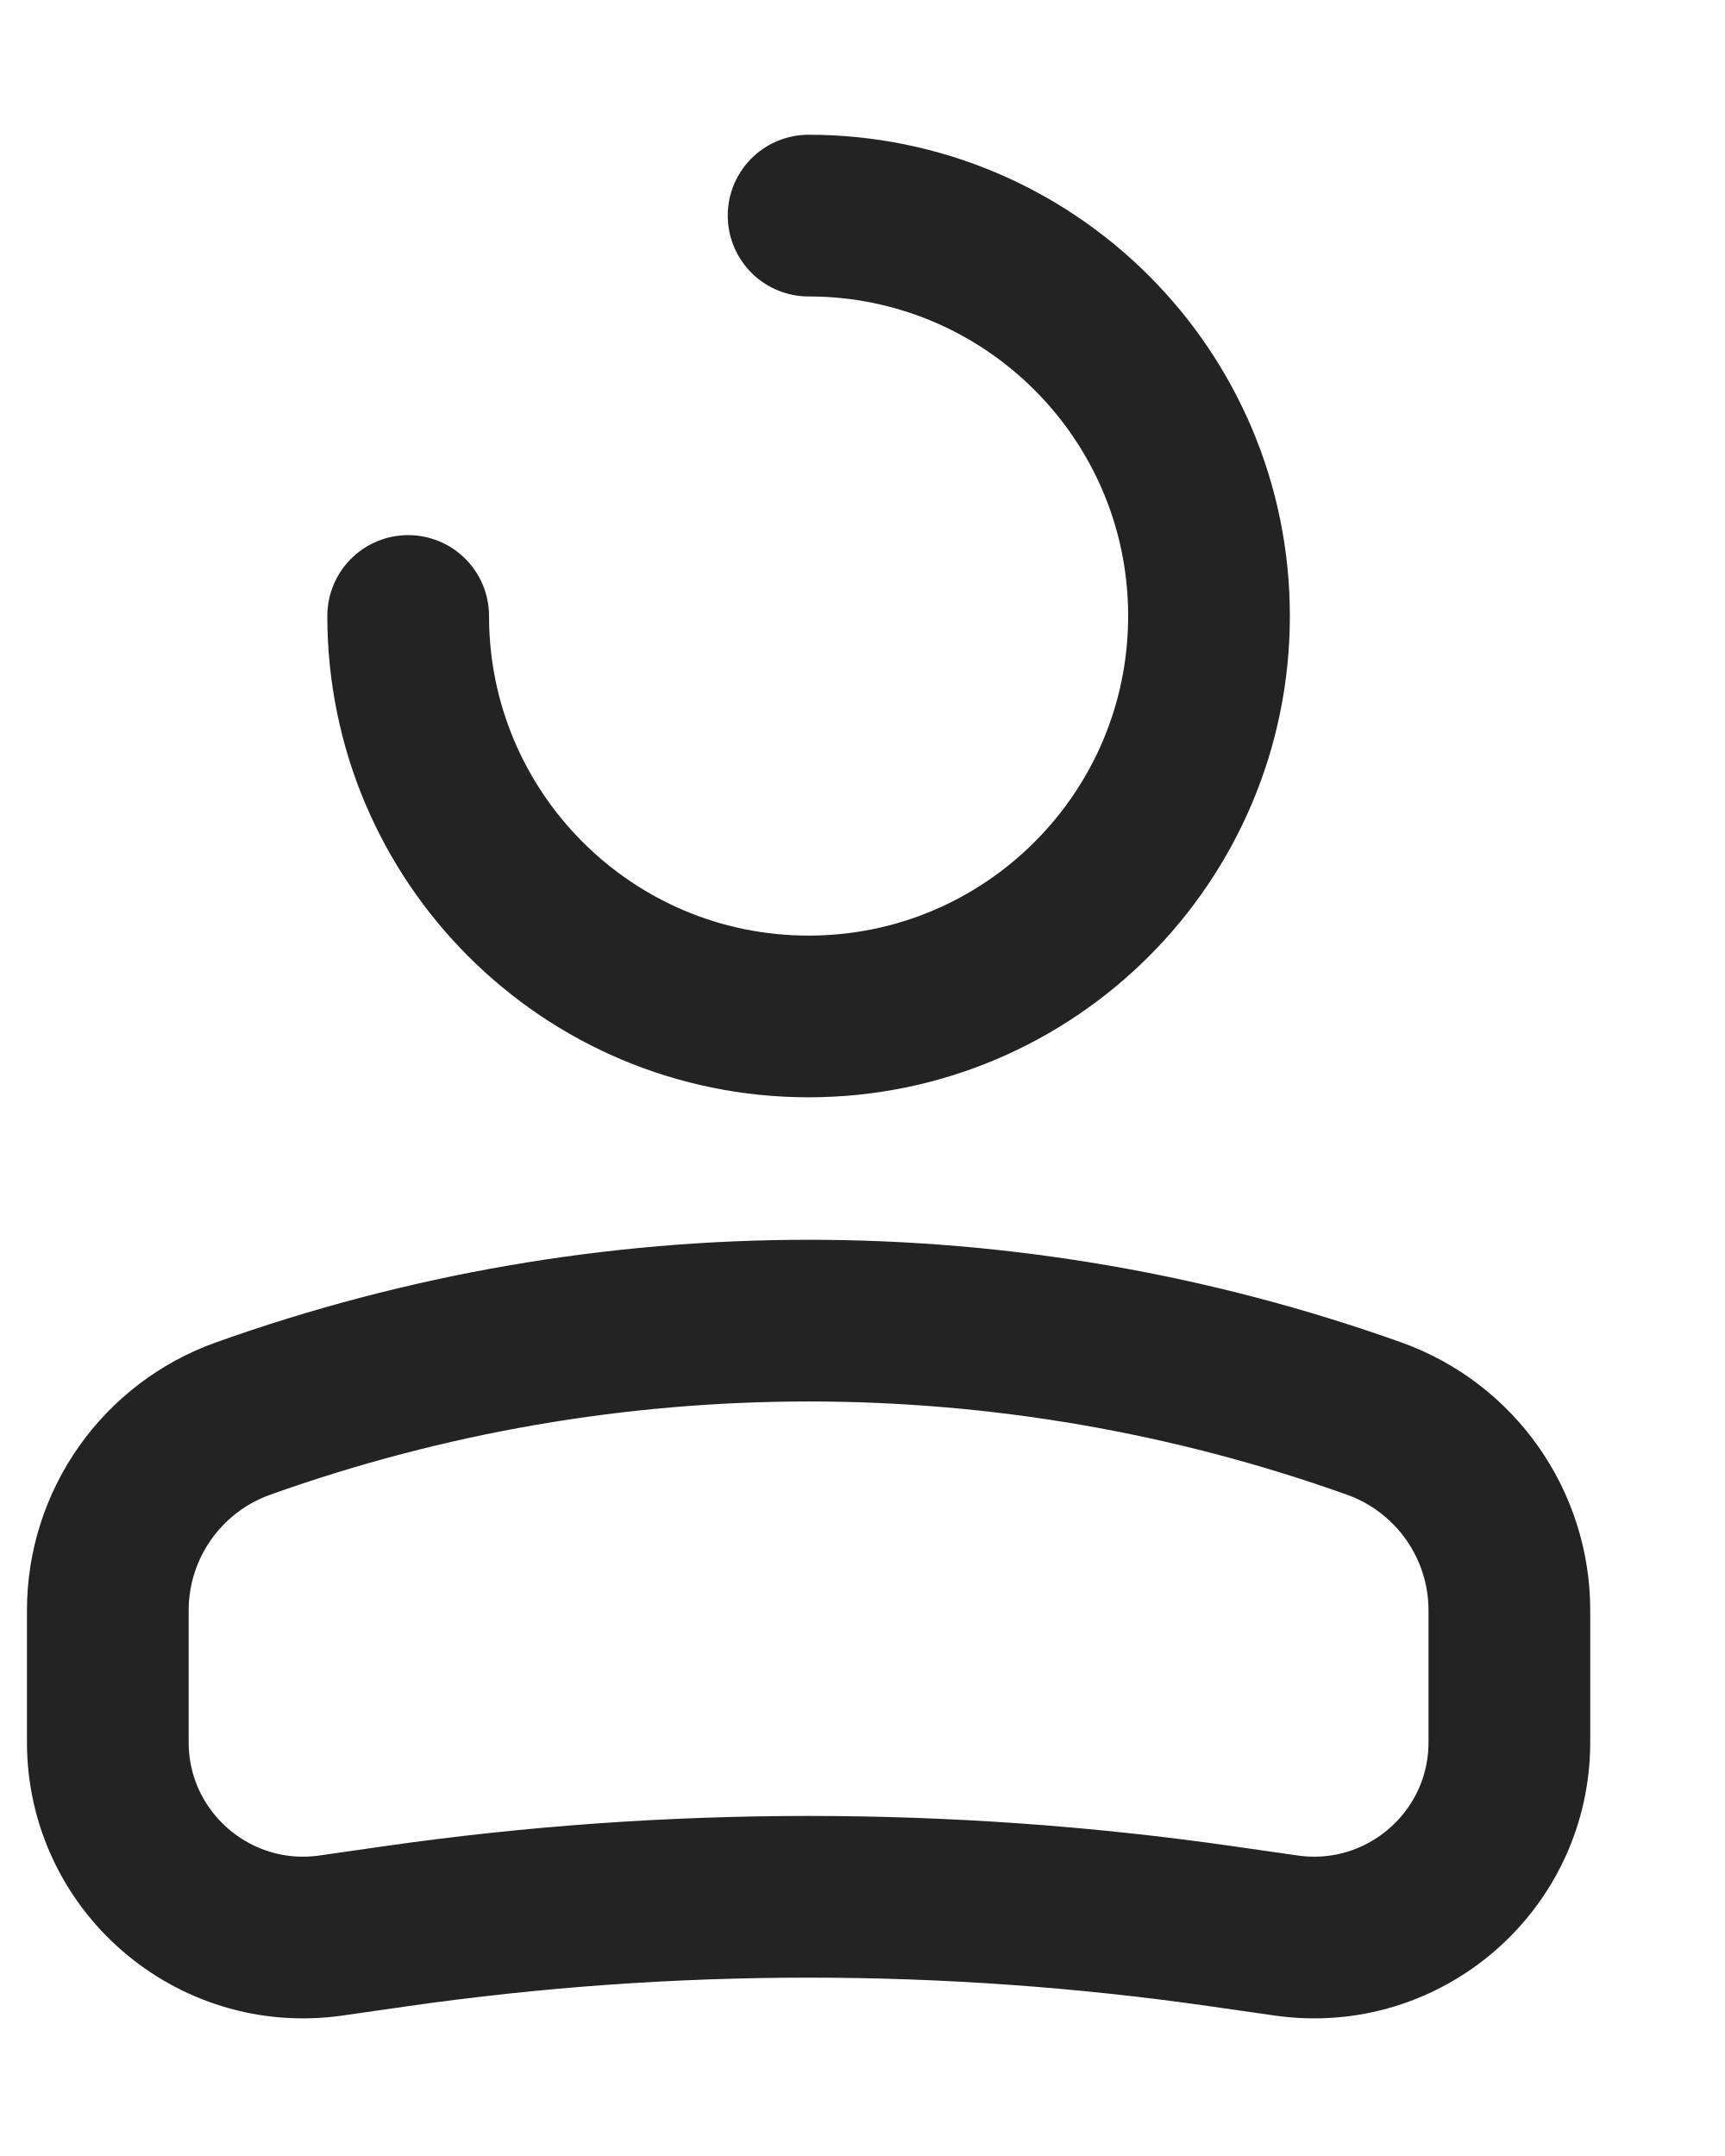
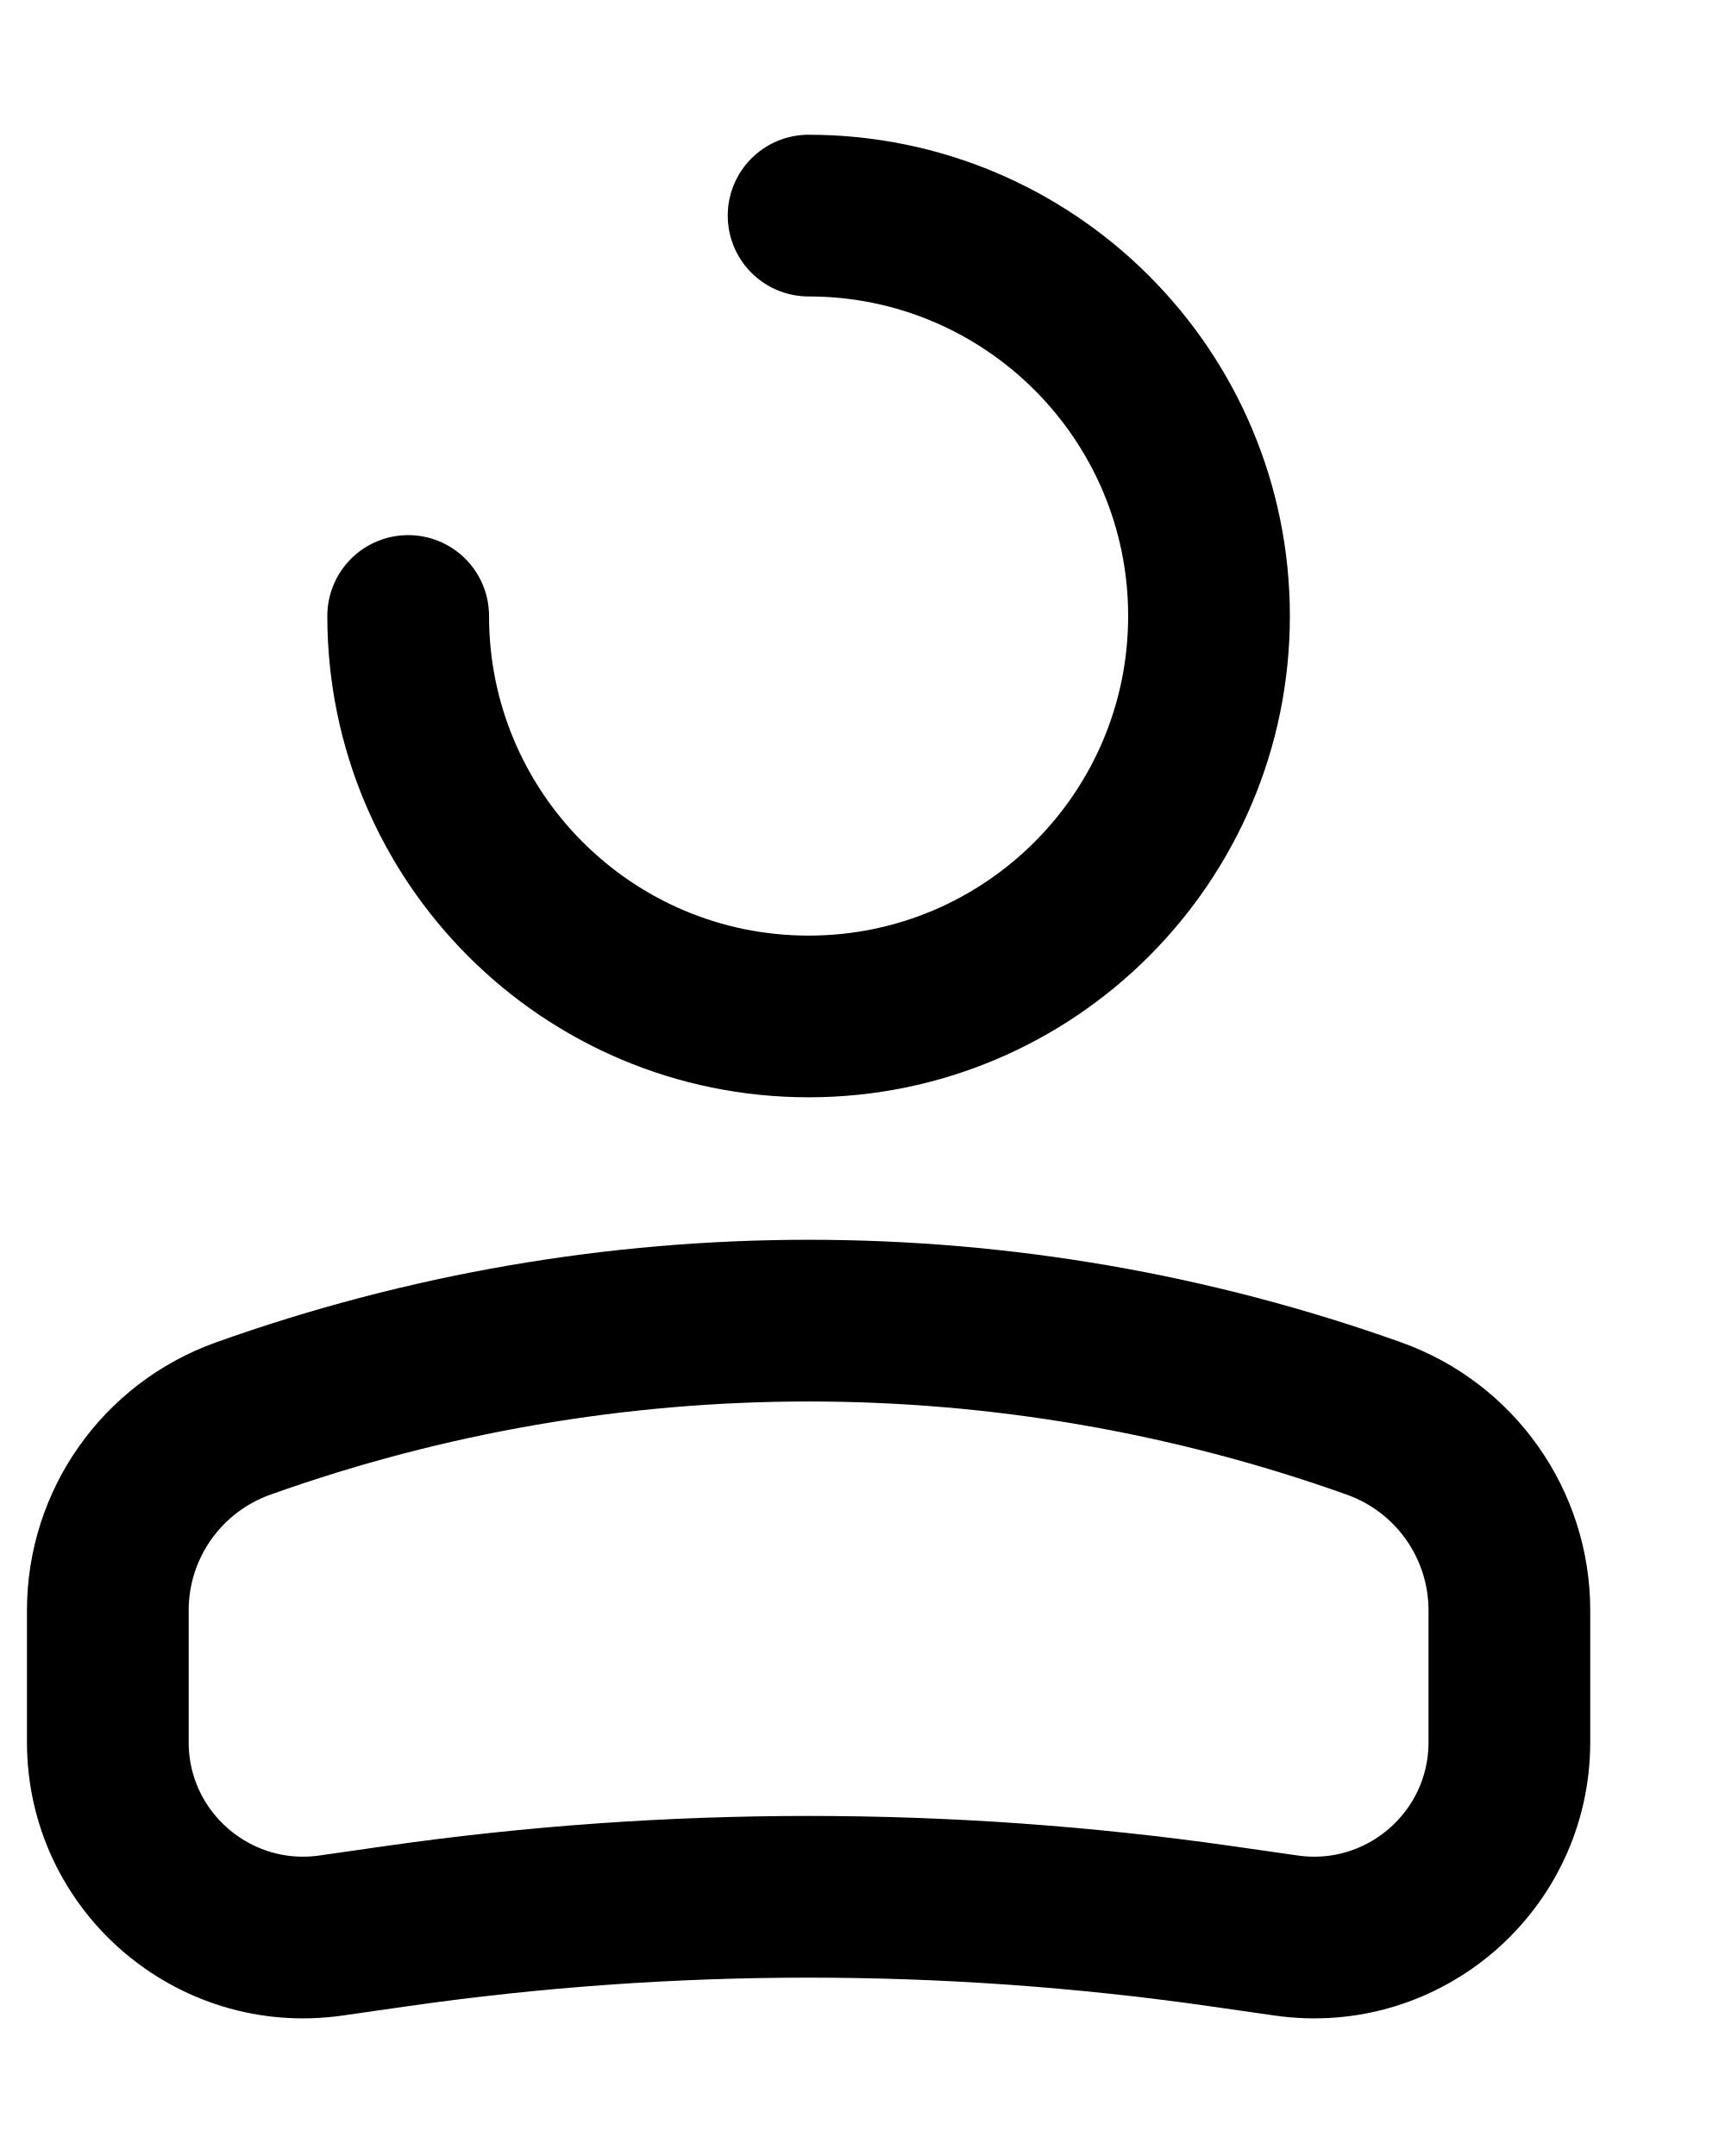
<svg xmlns="http://www.w3.org/2000/svg" width="16" height="20" viewBox="0 0 16 20" fill="none">
-   <path d="M3.786 5.714C3.786 7.766 5.449 9.429 7.5 9.429C9.551 9.429 11.214 7.766 11.214 5.714C11.214 3.663 9.551 2 7.5 2" stroke="#232323" stroke-width="1.5" stroke-linecap="round" />
-   <path d="M1 14.939C1 14.14 1.502 13.428 2.255 13.159V13.159C5.647 11.948 9.353 11.948 12.745 13.159V13.159C13.498 13.428 14 14.14 14 14.939V16.161C14 17.264 13.023 18.11 11.932 17.955L11.318 17.867C8.786 17.505 6.214 17.505 3.682 17.867L3.068 17.955C1.977 18.11 1 17.264 1 16.161V14.939Z" stroke="#232323" stroke-width="1.5" />
+   <path d="M3.786 5.714C3.786 7.766 5.449 9.429 7.5 9.429C9.551 9.429 11.214 7.766 11.214 5.714C11.214 3.663 9.551 2 7.5 2" stroke="currentColor" stroke-width="1.5" stroke-linecap="round" />
+   <path d="M1 14.939C1 14.14 1.502 13.428 2.255 13.159V13.159C5.647 11.948 9.353 11.948 12.745 13.159V13.159C13.498 13.428 14 14.14 14 14.939V16.161C14 17.264 13.023 18.11 11.932 17.955L11.318 17.867C8.786 17.505 6.214 17.505 3.682 17.867L3.068 17.955C1.977 18.11 1 17.264 1 16.161V14.939Z" stroke="currentColor" stroke-width="1.5" />
</svg>
